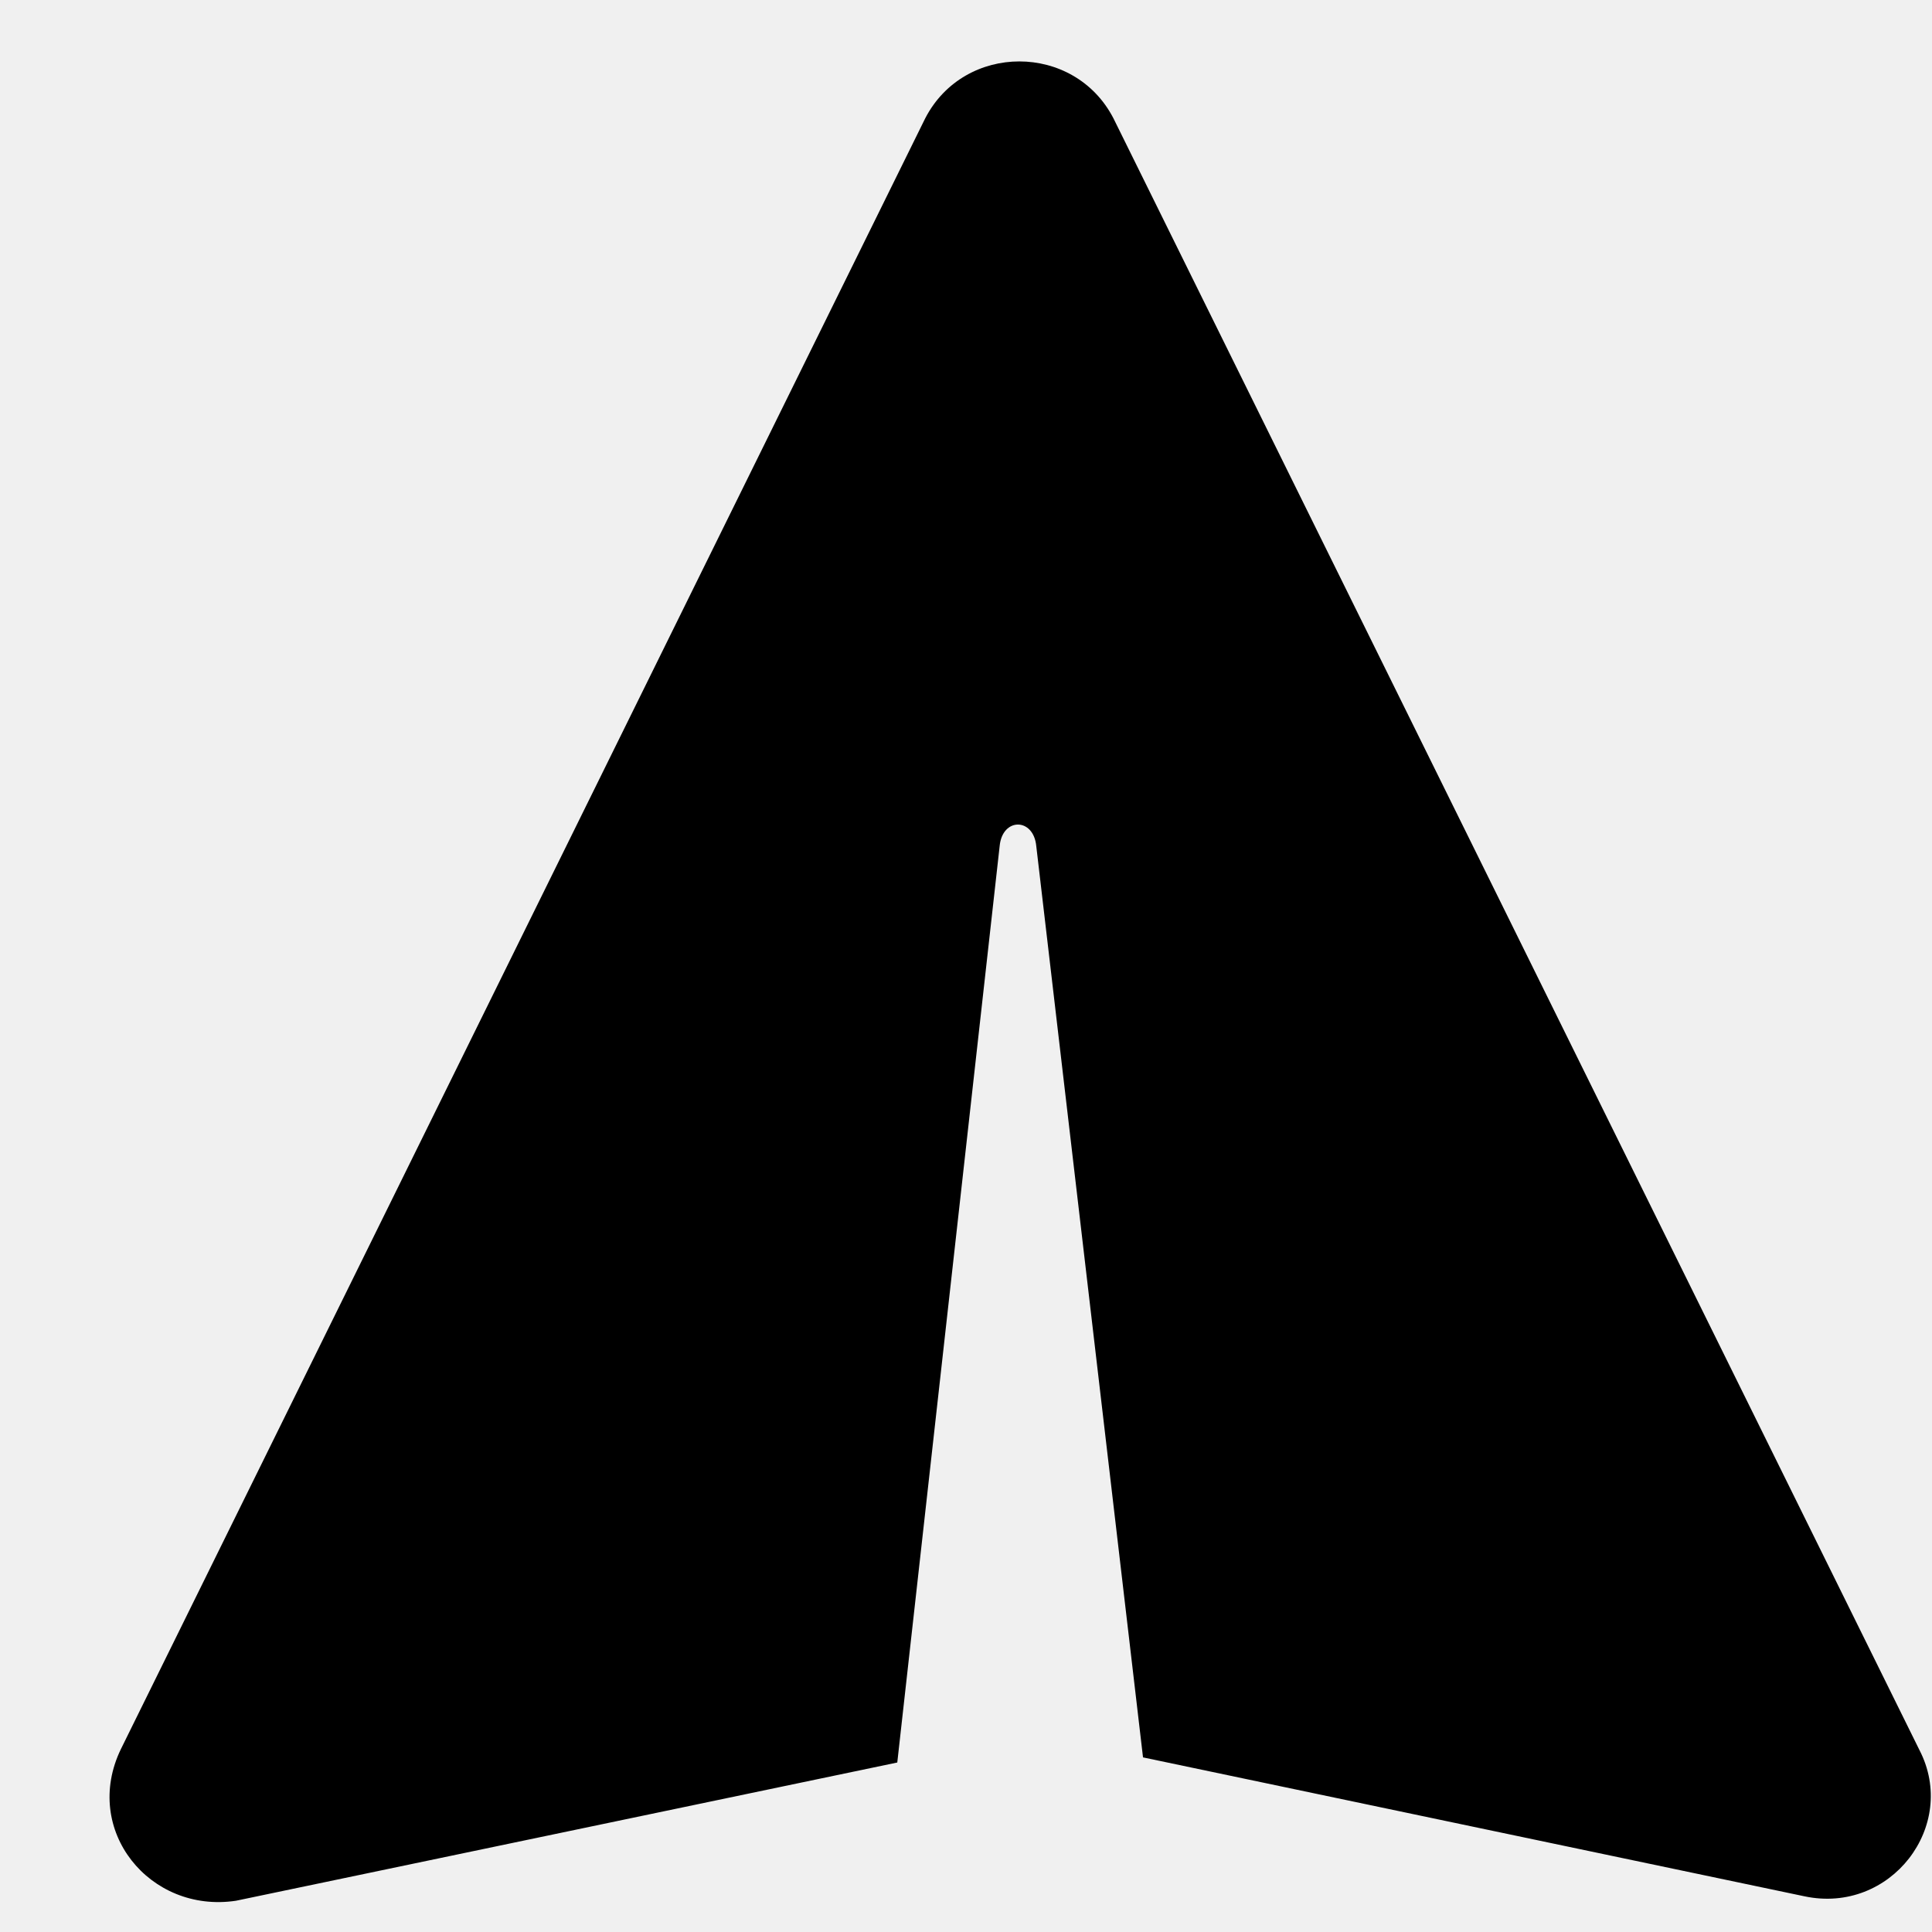
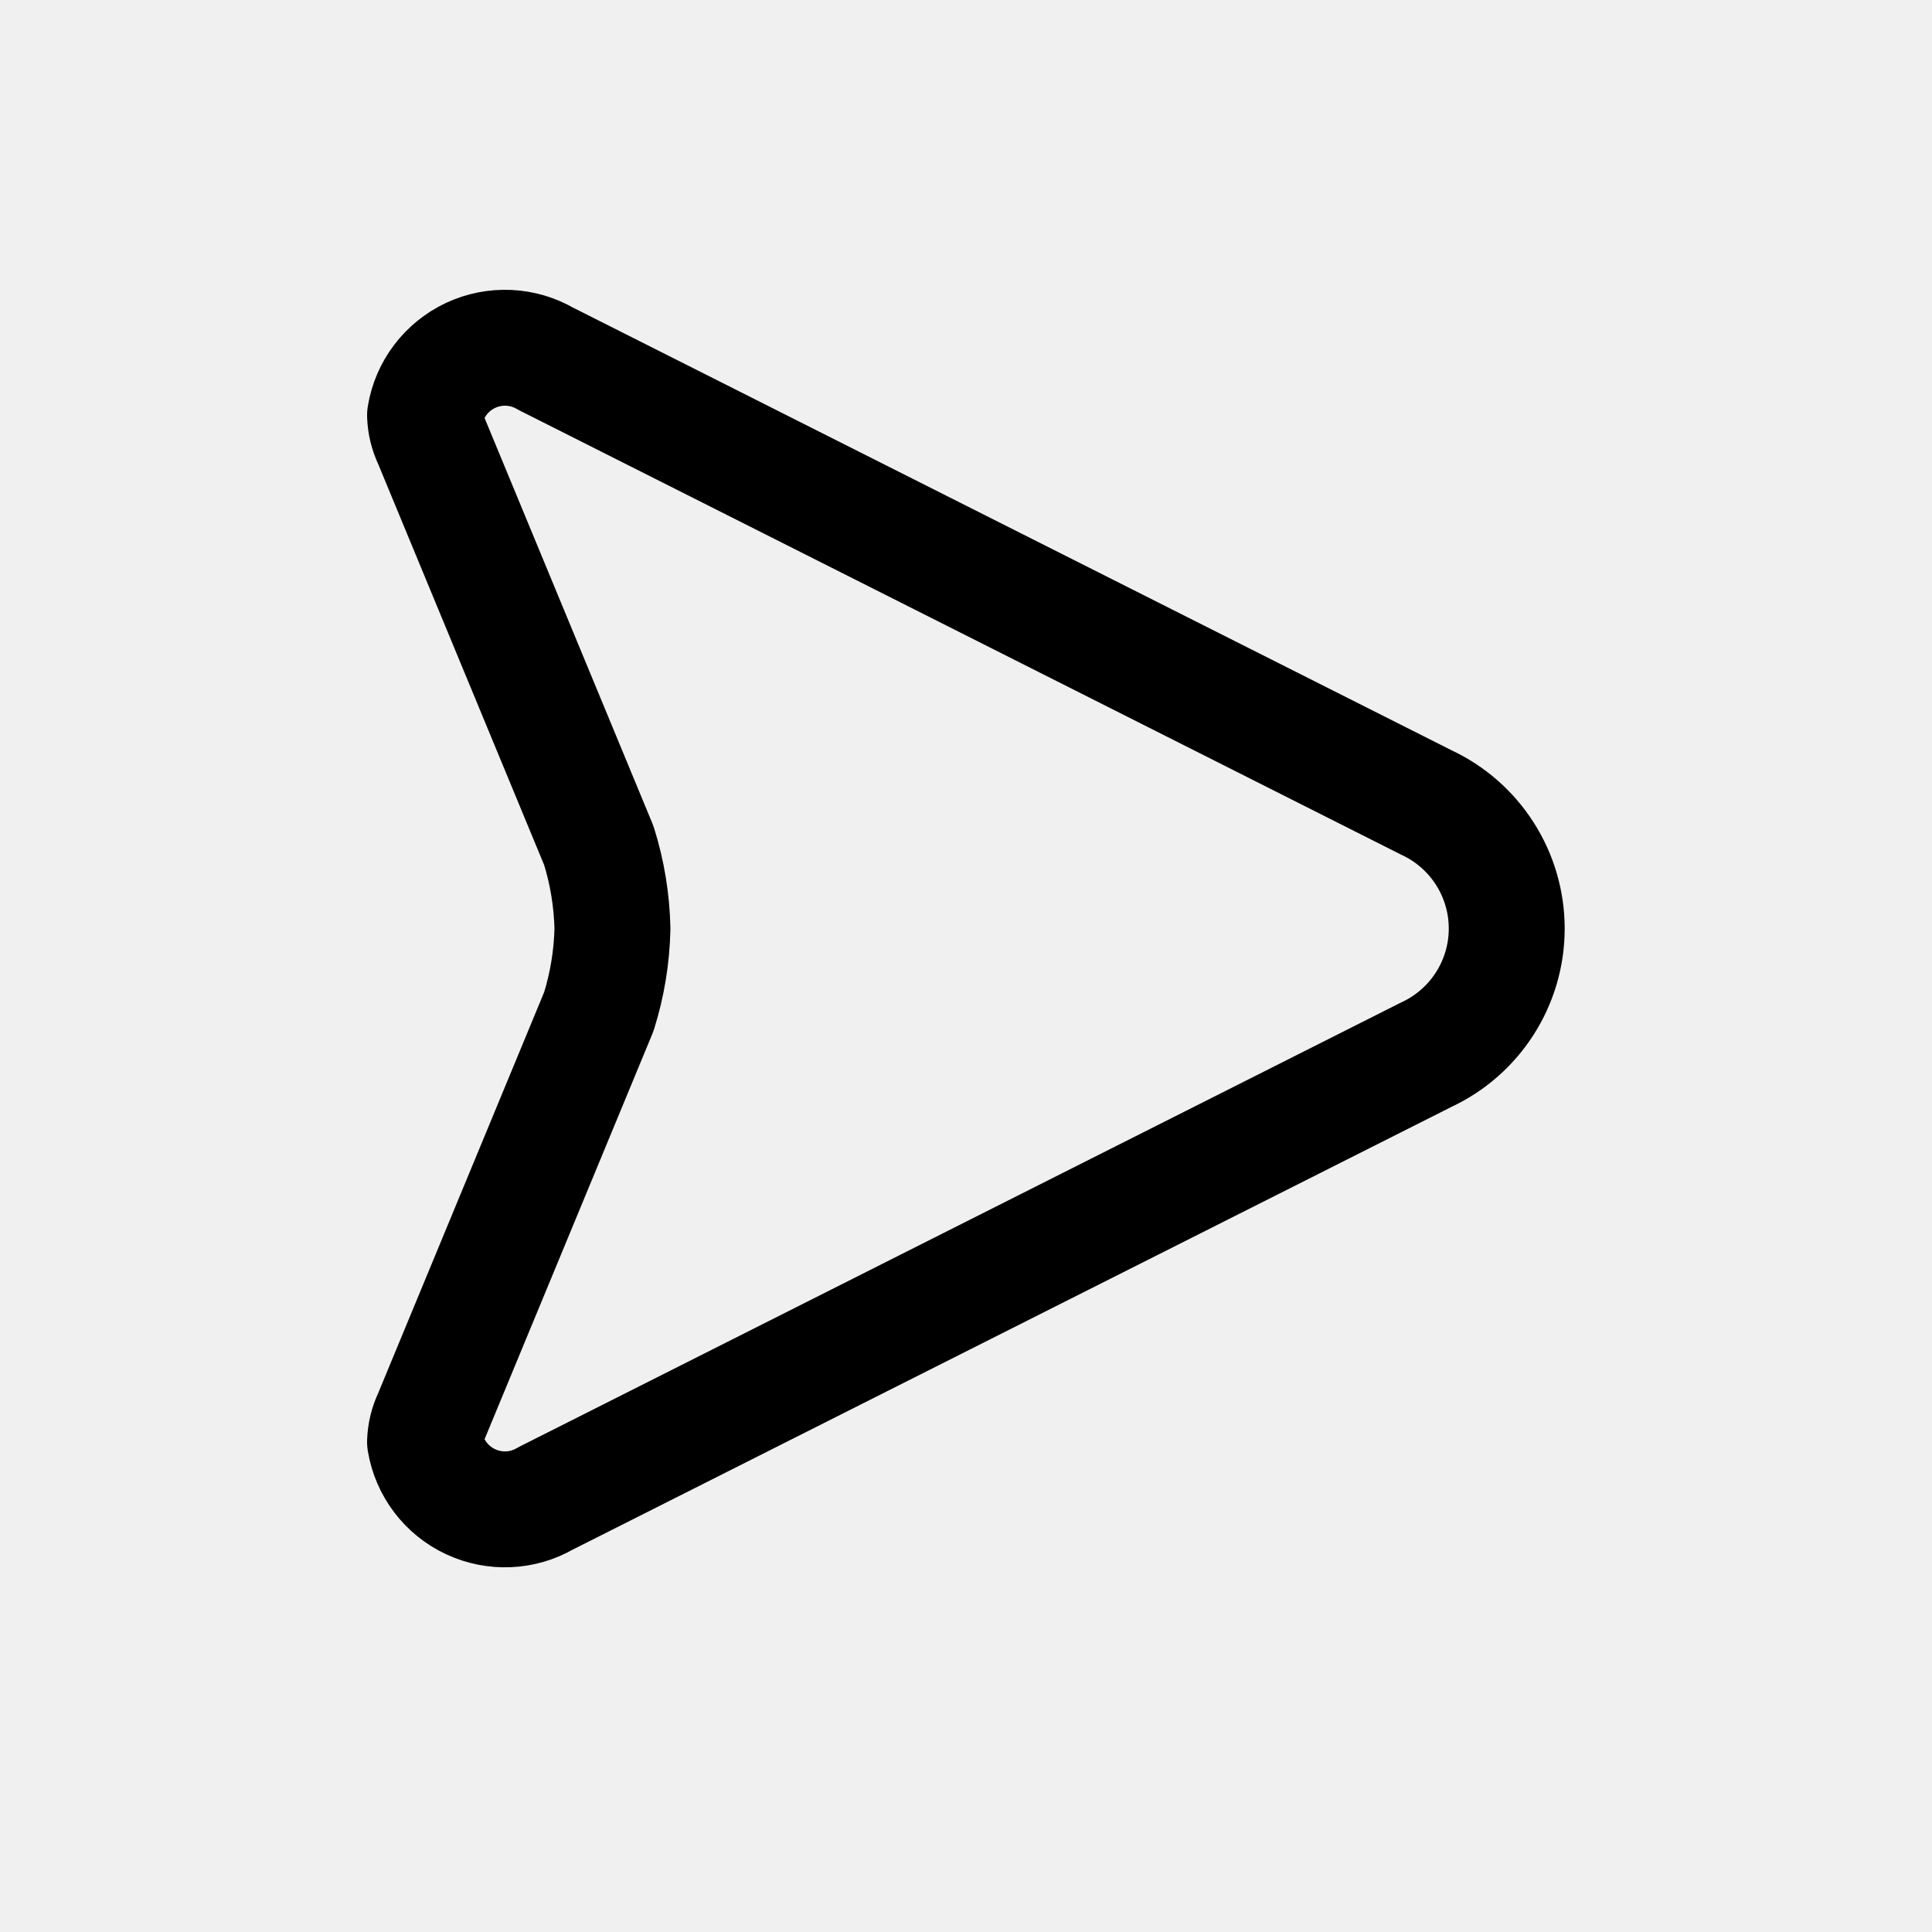
- <svg viewBox="0 0 16 16" fill="currentColor" width="16px" height="16px">
-   <path fill="currentColor" d="M1.409,5.294 L15.67,0.454 C16.343,0.24 16.986,0.883 16.771,1.557 L11.936,15.831 C11.722,16.505 10.804,16.627 10.406,16.015 L7.346,11.328 L12.057,5.367 C12.21,5.183 12.027,4.999 11.843,5.152 L5.877,9.919 L1.195,6.856 C0.614,6.427 0.705,5.539 1.409,5.294 Z" transform="rotate(-45 12.3 10.382)" />
+ <svg xmlns="http://www.w3.org/2000/svg" width="800px" height="800px" viewBox="0 -0.5 25 25" fill="none" stroke="#ffffff">
+   <g id="SVGRepo_bgCarrier" stroke-width="0" />
+   <g id="SVGRepo_tracerCarrier" stroke-linecap="round" stroke-linejoin="round" />
+   <g id="SVGRepo_iconCarrier">
+     <path fill-rule="evenodd" clip-rule="evenodd" d="M18.455 9.883L7.063 4.143C6.765 3.969 6.401 3.953 6.089 4.099C5.777 4.246 5.556 4.536 5.5 4.876C5.504 4.989 5.531 5.1 5.58 5.202L7.749 10.442C7.858 10.79 7.917 11.152 7.925 11.516C7.917 11.881 7.858 12.242 7.749 12.59L5.58 17.83C5.531 17.932 5.504 18.043 5.5 18.156C5.557 18.496 5.777 18.786 6.089 18.932C6.401 19.078 6.765 19.062 7.062 18.888L18.455 13.148C19.09 12.853 19.497 12.216 19.497 11.516C19.497 10.815 19.09 10.178 18.455 9.883V9.883Z" stroke="#000000" stroke-width="1.5" stroke-linecap="round" stroke-linejoin="round" />
+   </g>
</svg>
